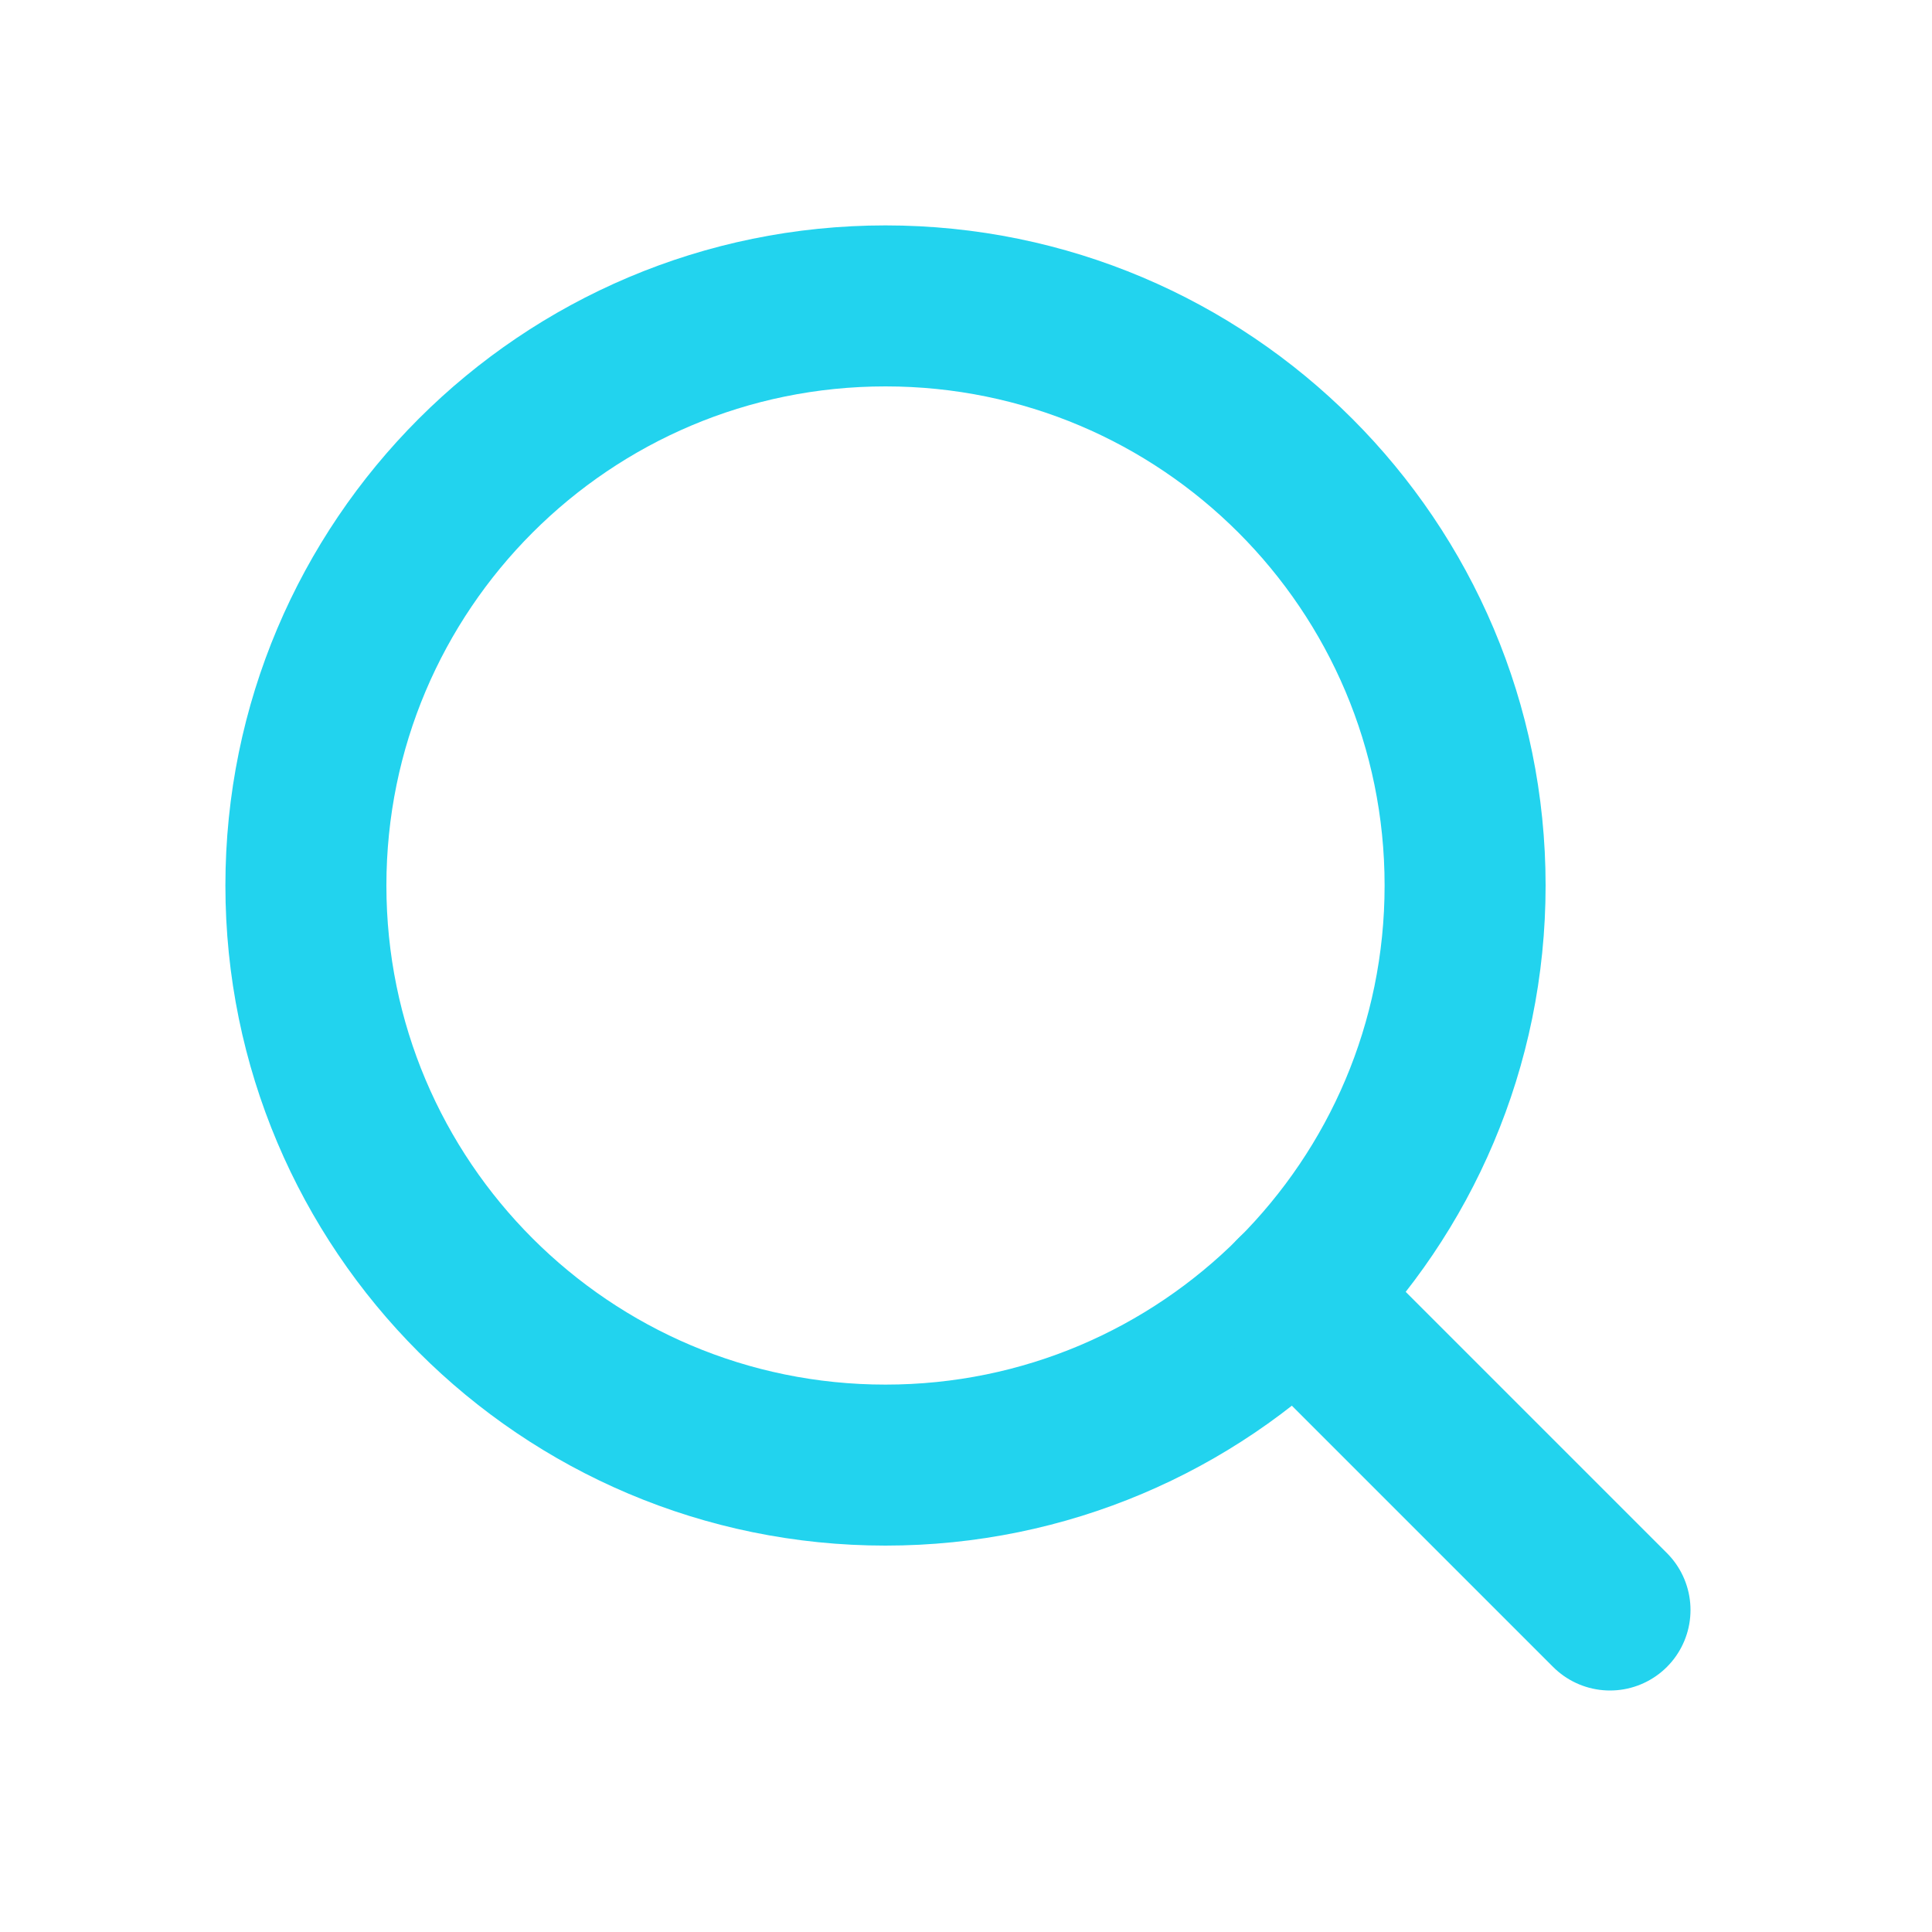
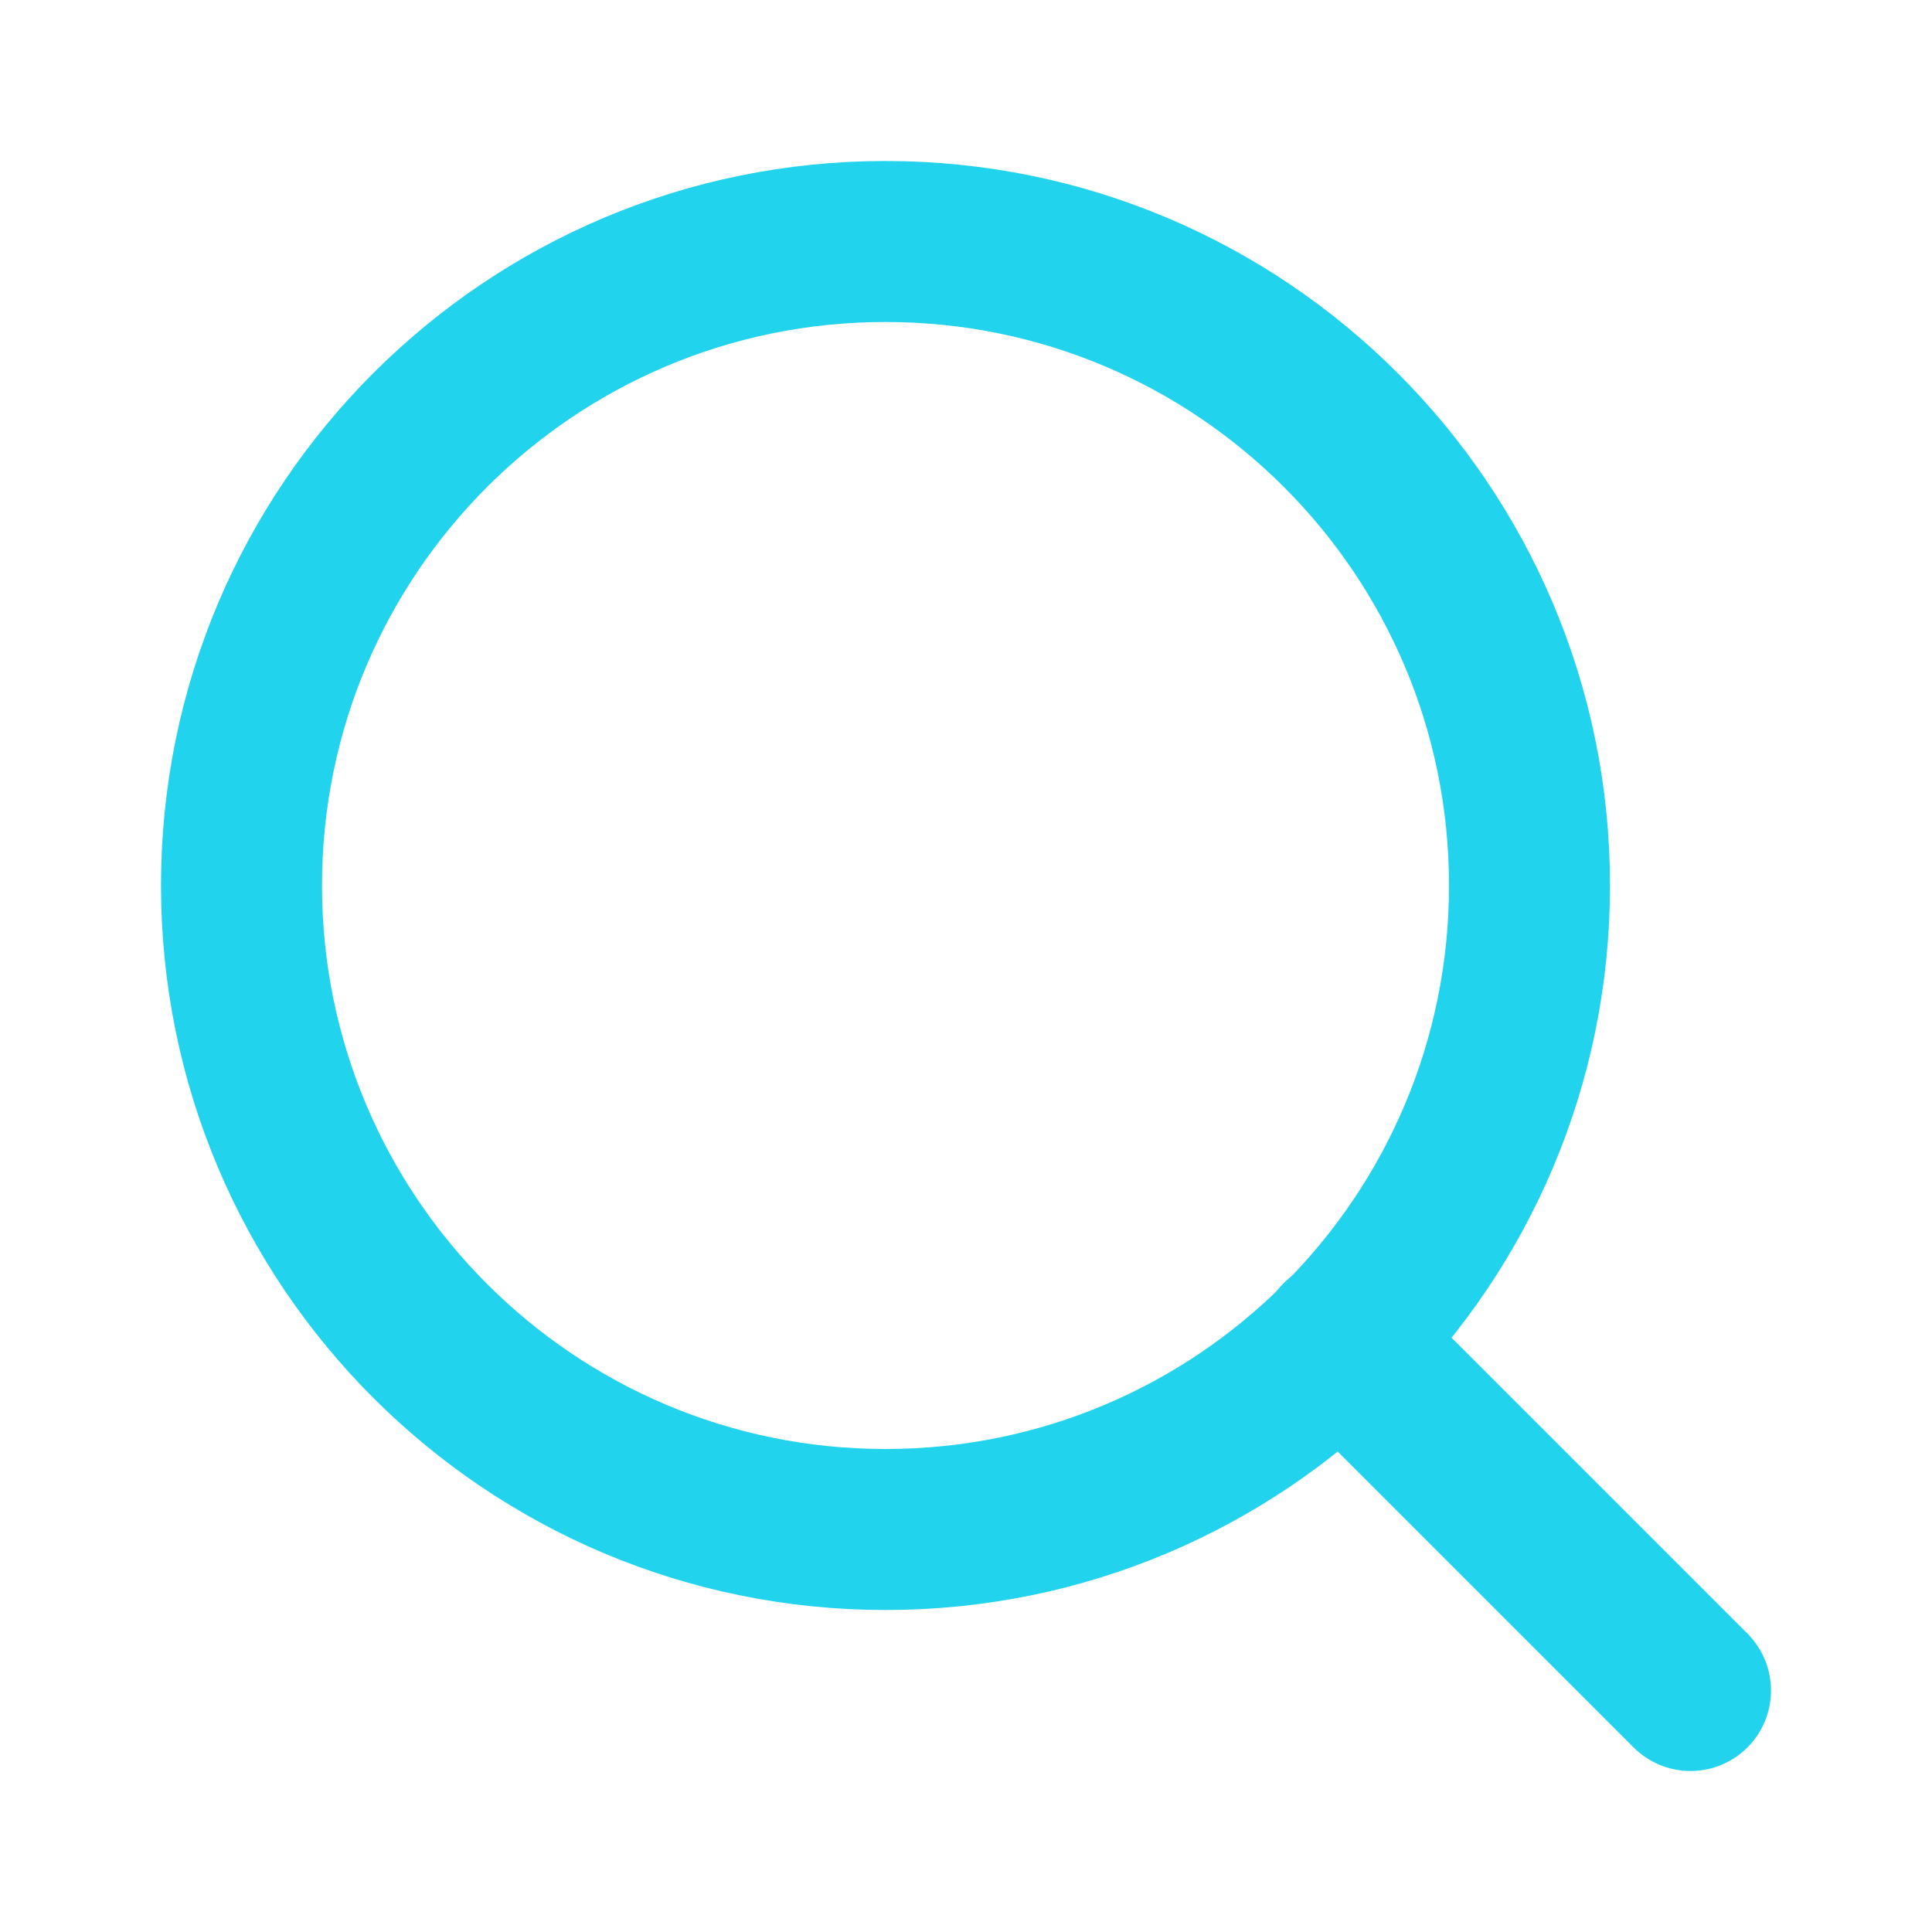
<svg xmlns="http://www.w3.org/2000/svg" viewBox="0 0 24 24" fill="none" stroke="#22d3ee" stroke-width="2" stroke-linecap="round" stroke-linejoin="round">
-   <circle cx="11" cy="11" r="7.2" />
-   <line x1="20" y1="20" x2="16.09" y2="16.09" />
+   <circle cx="11" cy="11" r="8" />
+   <line x1="21" y1="21" x2="16.65" y2="16.65" />
</svg>
